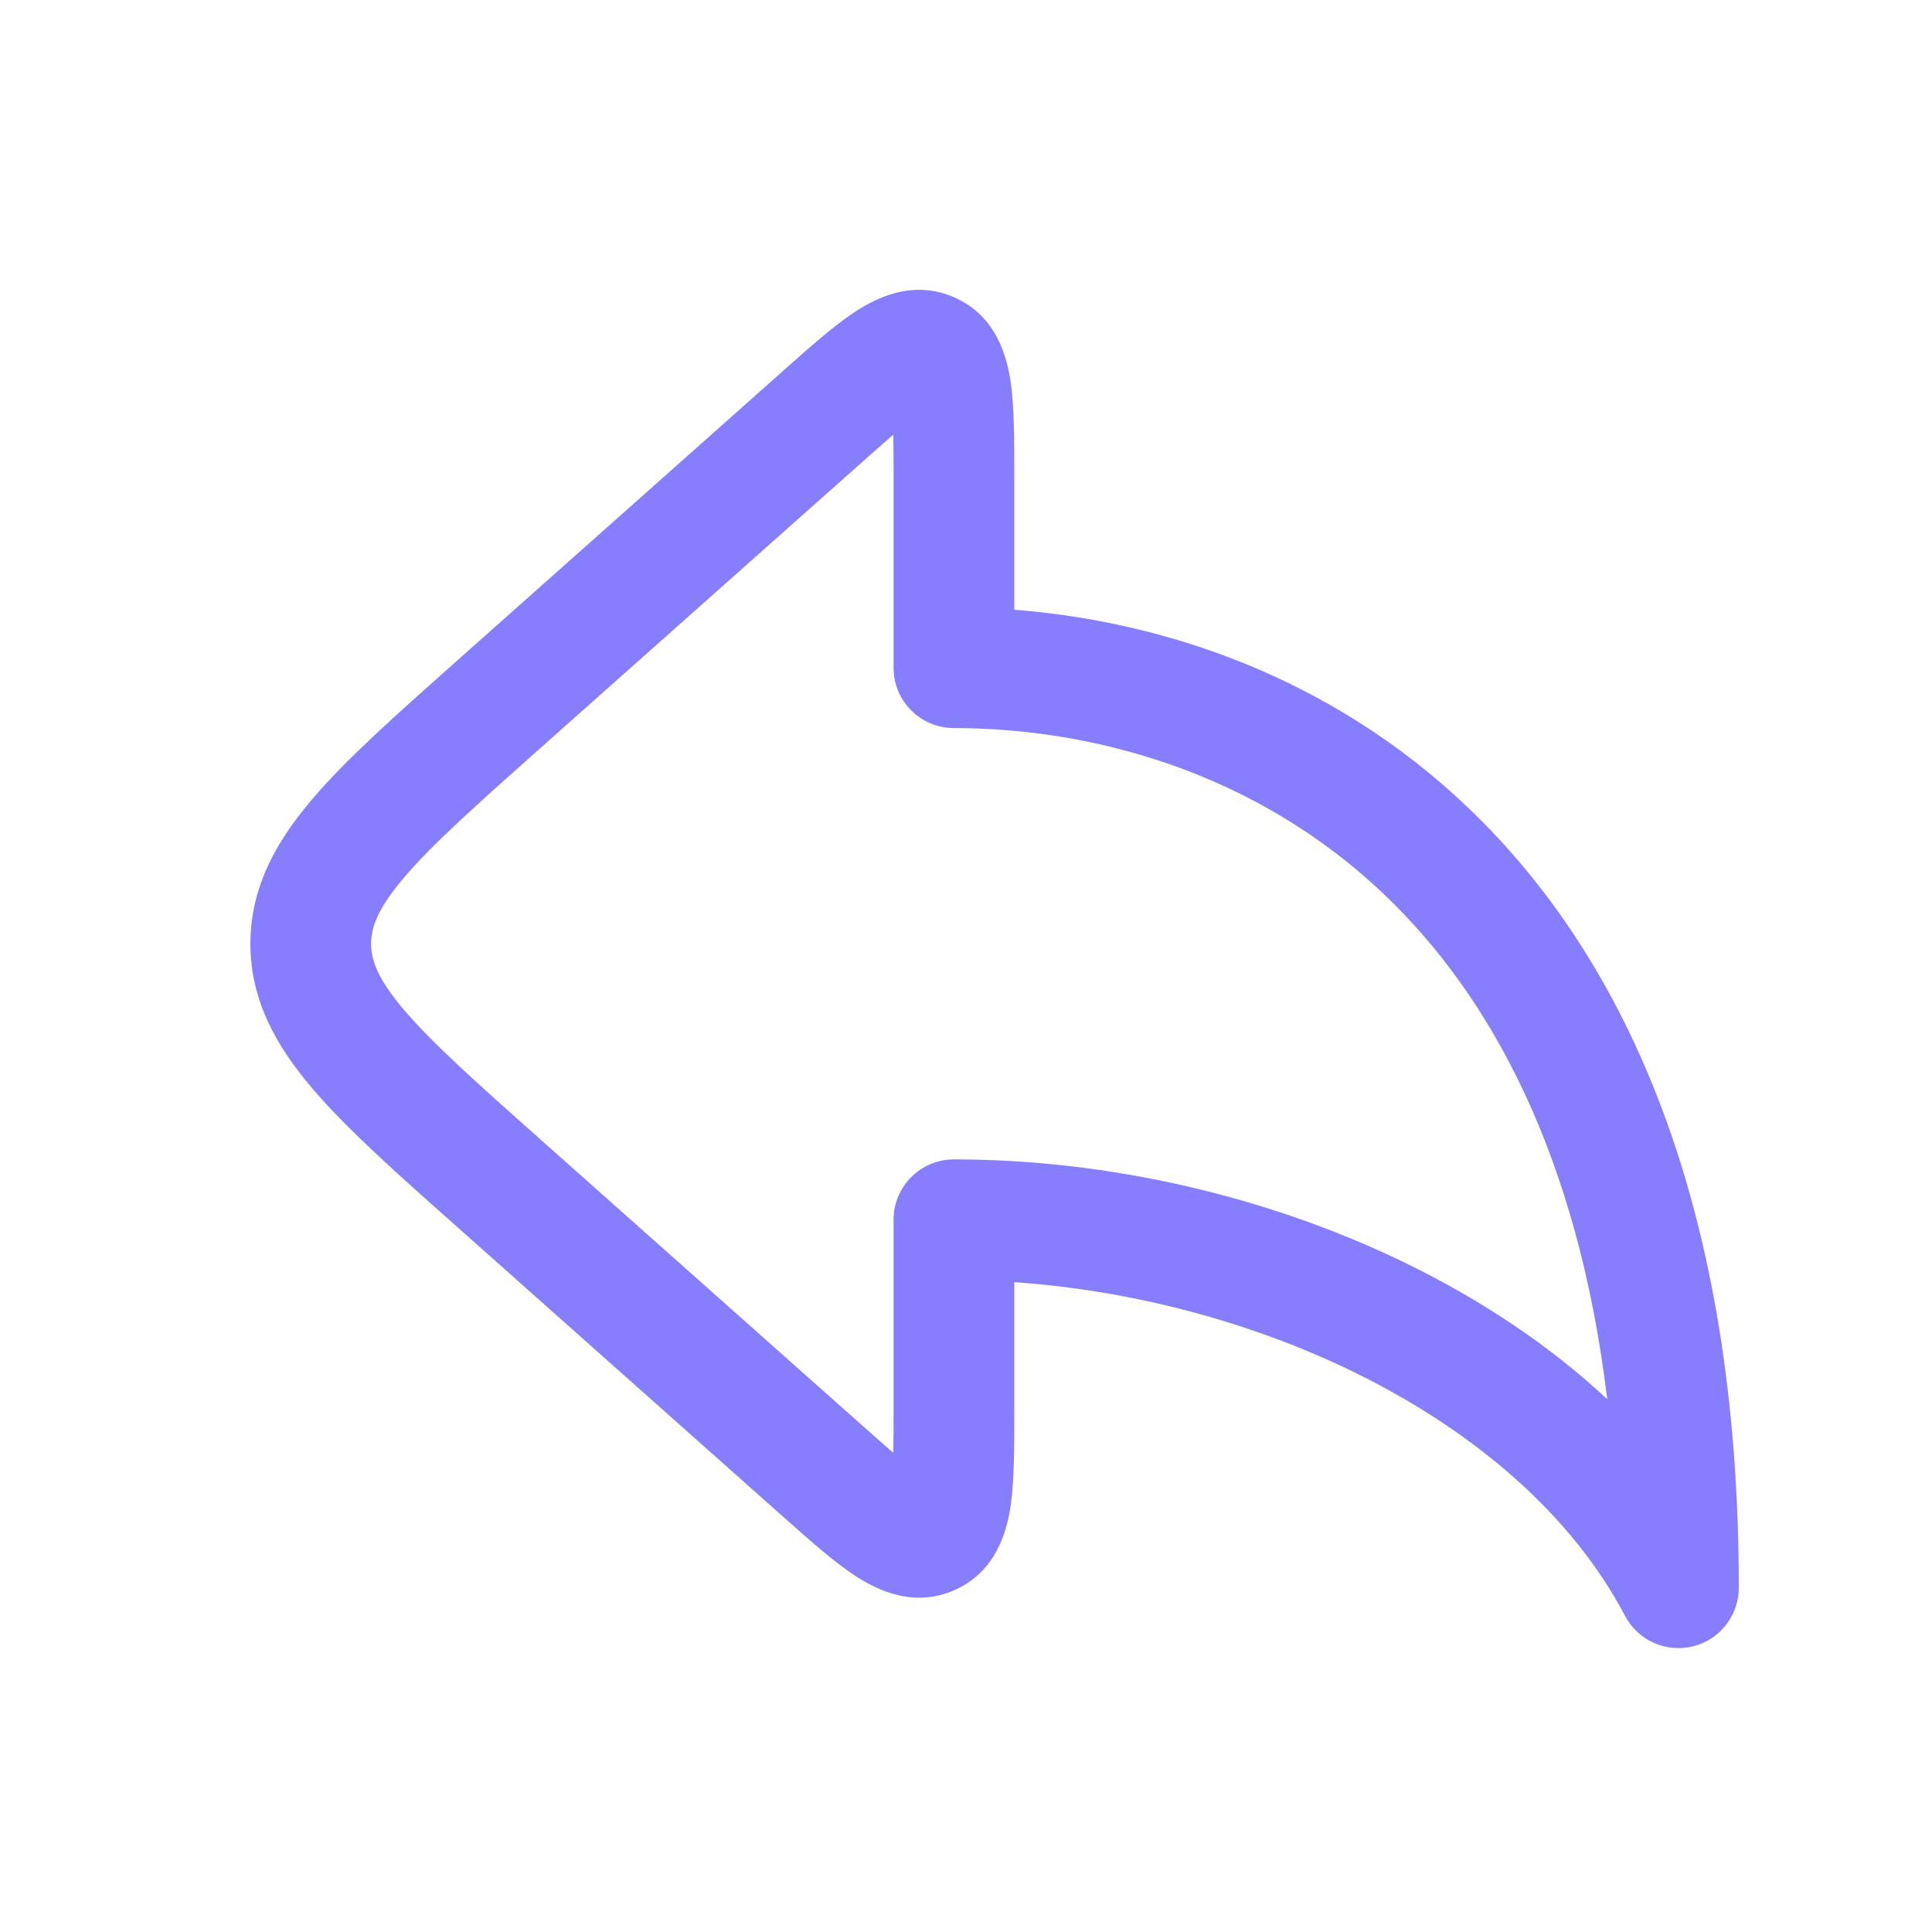
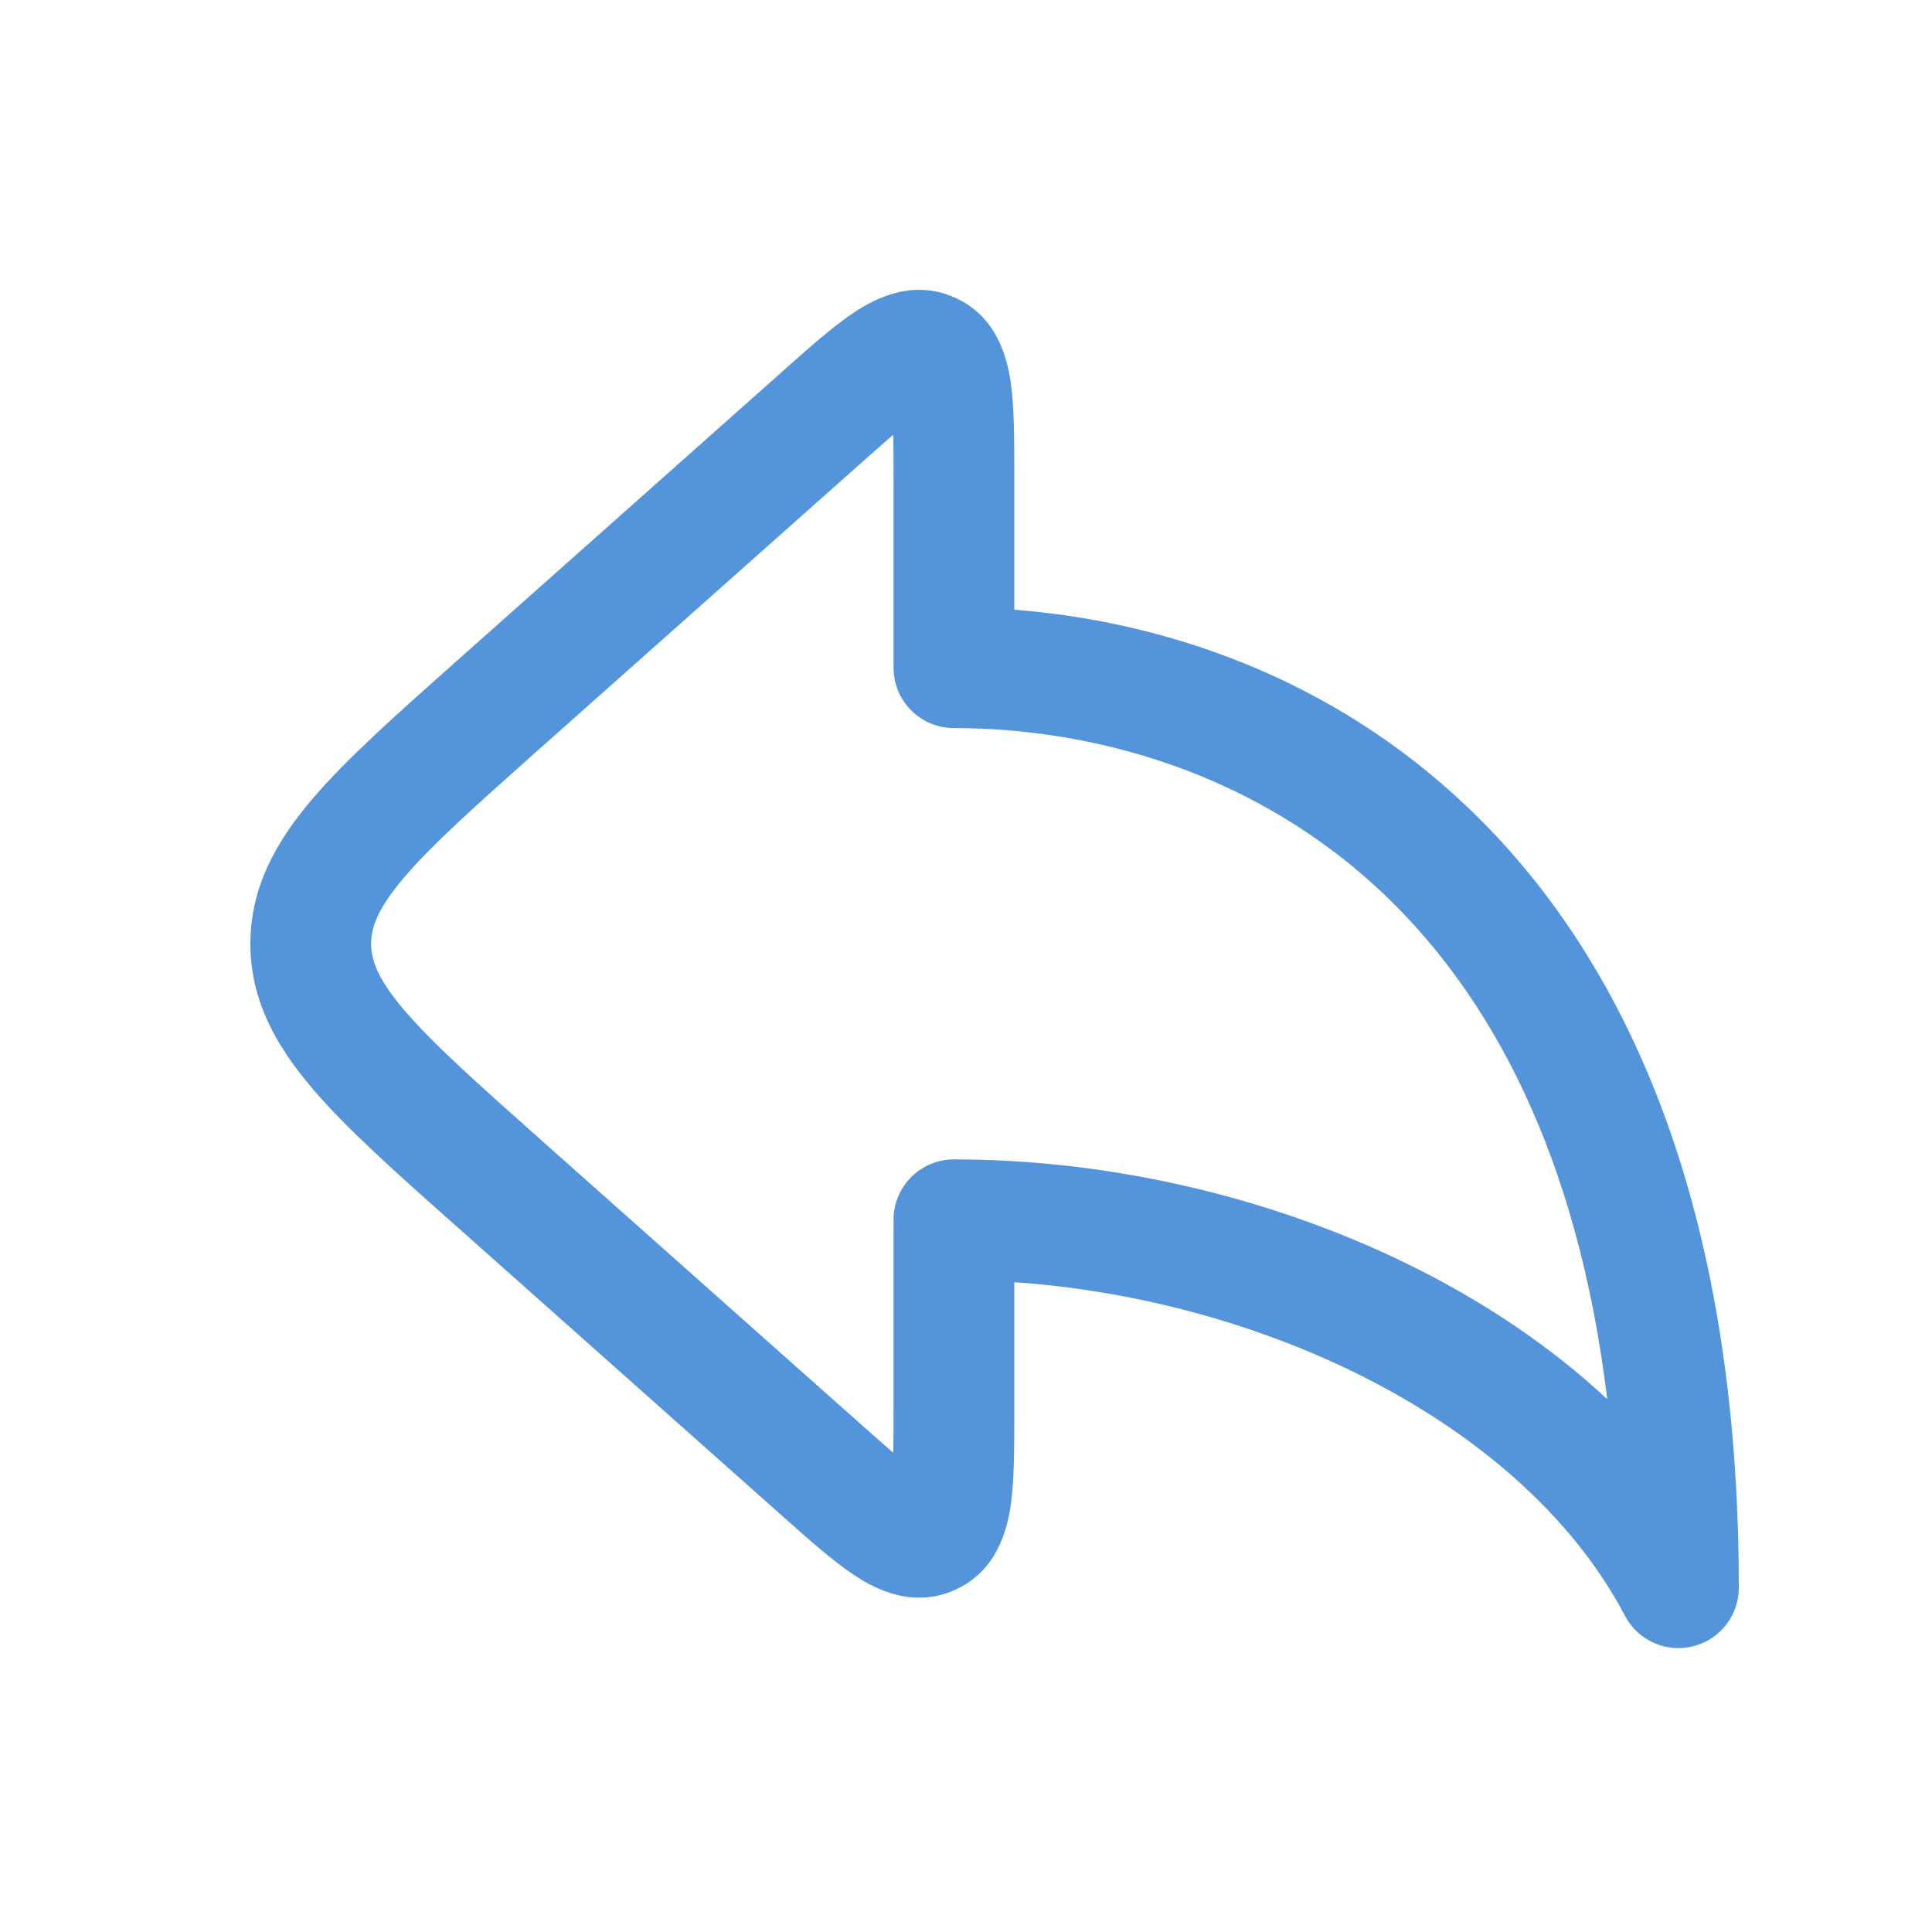
<svg xmlns="http://www.w3.org/2000/svg" width="20" height="20" viewBox="0 0 20 20" fill="none">
-   <path fill-rule="evenodd" clip-rule="evenodd" d="M8.105 3.84C8.094 3.85 8.084 3.859 8.073 3.869L4.728 6.842C4.104 7.397 3.586 7.856 3.231 8.274C2.858 8.713 2.592 9.185 2.592 9.77C2.592 10.354 2.858 10.826 3.231 11.265C3.586 11.683 4.104 12.143 4.728 12.697L8.073 15.671C8.084 15.68 8.094 15.69 8.105 15.699C8.375 15.94 8.628 16.164 8.846 16.308C9.06 16.449 9.449 16.654 9.885 16.459C10.321 16.263 10.426 15.835 10.463 15.582C10.5 15.323 10.5 14.985 10.5 14.624C10.5 14.609 10.5 14.595 10.5 14.581V13.273C11.71 13.357 12.935 13.678 14.008 14.2C15.268 14.815 16.275 15.686 16.822 16.727C16.955 16.981 17.245 17.112 17.525 17.043C17.804 16.974 18 16.724 18 16.436C18 12.502 16.849 9.94 15.203 8.366C13.768 6.993 12.02 6.43 10.5 6.312V4.959C10.5 4.944 10.5 4.93 10.5 4.916C10.5 4.554 10.5 4.216 10.463 3.958C10.426 3.704 10.321 3.276 9.885 3.081C9.449 2.885 9.06 3.09 8.846 3.231C8.628 3.375 8.375 3.6 8.105 3.84ZM9.247 4.5C9.153 4.581 9.041 4.681 8.903 4.803L5.593 7.745C4.925 8.339 4.475 8.741 4.183 9.084C3.903 9.413 3.842 9.606 3.842 9.77C3.842 9.933 3.903 10.126 4.183 10.455C4.475 10.798 4.925 11.2 5.593 11.794L8.903 14.736C9.041 14.858 9.153 14.958 9.247 15.039C9.25 14.915 9.25 14.764 9.25 14.581V12.627C9.25 12.281 9.53 12.002 9.875 12.002C11.469 12.002 13.125 12.38 14.555 13.077C15.321 13.45 16.034 13.921 16.638 14.484C16.331 11.944 15.423 10.306 14.339 9.269C12.989 7.977 11.283 7.537 9.875 7.537C9.53 7.537 9.25 7.258 9.25 6.912V4.959C9.25 4.775 9.25 4.624 9.247 4.5Z" fill="#877EFF" />
+   <path fill-rule="evenodd" clip-rule="evenodd" d="M8.105 3.84C8.094 3.85 8.084 3.859 8.073 3.869L4.728 6.842C4.104 7.397 3.586 7.856 3.231 8.274C2.858 8.713 2.592 9.185 2.592 9.77C2.592 10.354 2.858 10.826 3.231 11.265C3.586 11.683 4.104 12.143 4.728 12.697L8.073 15.671C8.084 15.68 8.094 15.69 8.105 15.699C8.375 15.94 8.628 16.164 8.846 16.308C9.06 16.449 9.449 16.654 9.885 16.459C10.321 16.263 10.426 15.835 10.463 15.582C10.5 15.323 10.5 14.985 10.5 14.624C10.5 14.609 10.5 14.595 10.5 14.581V13.273C11.71 13.357 12.935 13.678 14.008 14.2C15.268 14.815 16.275 15.686 16.822 16.727C16.955 16.981 17.245 17.112 17.525 17.043C17.804 16.974 18 16.724 18 16.436C18 12.502 16.849 9.94 15.203 8.366C13.768 6.993 12.02 6.43 10.5 6.312V4.959C10.5 4.944 10.5 4.93 10.5 4.916C10.5 4.554 10.5 4.216 10.463 3.958C10.426 3.704 10.321 3.276 9.885 3.081C9.449 2.885 9.06 3.09 8.846 3.231C8.628 3.375 8.375 3.6 8.105 3.84ZM9.247 4.5C9.153 4.581 9.041 4.681 8.903 4.803L5.593 7.745C4.925 8.339 4.475 8.741 4.183 9.084C3.903 9.413 3.842 9.606 3.842 9.77C3.842 9.933 3.903 10.126 4.183 10.455C4.475 10.798 4.925 11.2 5.593 11.794L8.903 14.736C9.041 14.858 9.153 14.958 9.247 15.039C9.25 14.915 9.25 14.764 9.25 14.581V12.627C9.25 12.281 9.53 12.002 9.875 12.002C11.469 12.002 13.125 12.38 14.555 13.077C15.321 13.45 16.034 13.921 16.638 14.484C16.331 11.944 15.423 10.306 14.339 9.269C12.989 7.977 11.283 7.537 9.875 7.537C9.53 7.537 9.25 7.258 9.25 6.912V4.959C9.25 4.775 9.25 4.624 9.247 4.5Z" fill="#5494DA" />
</svg>
